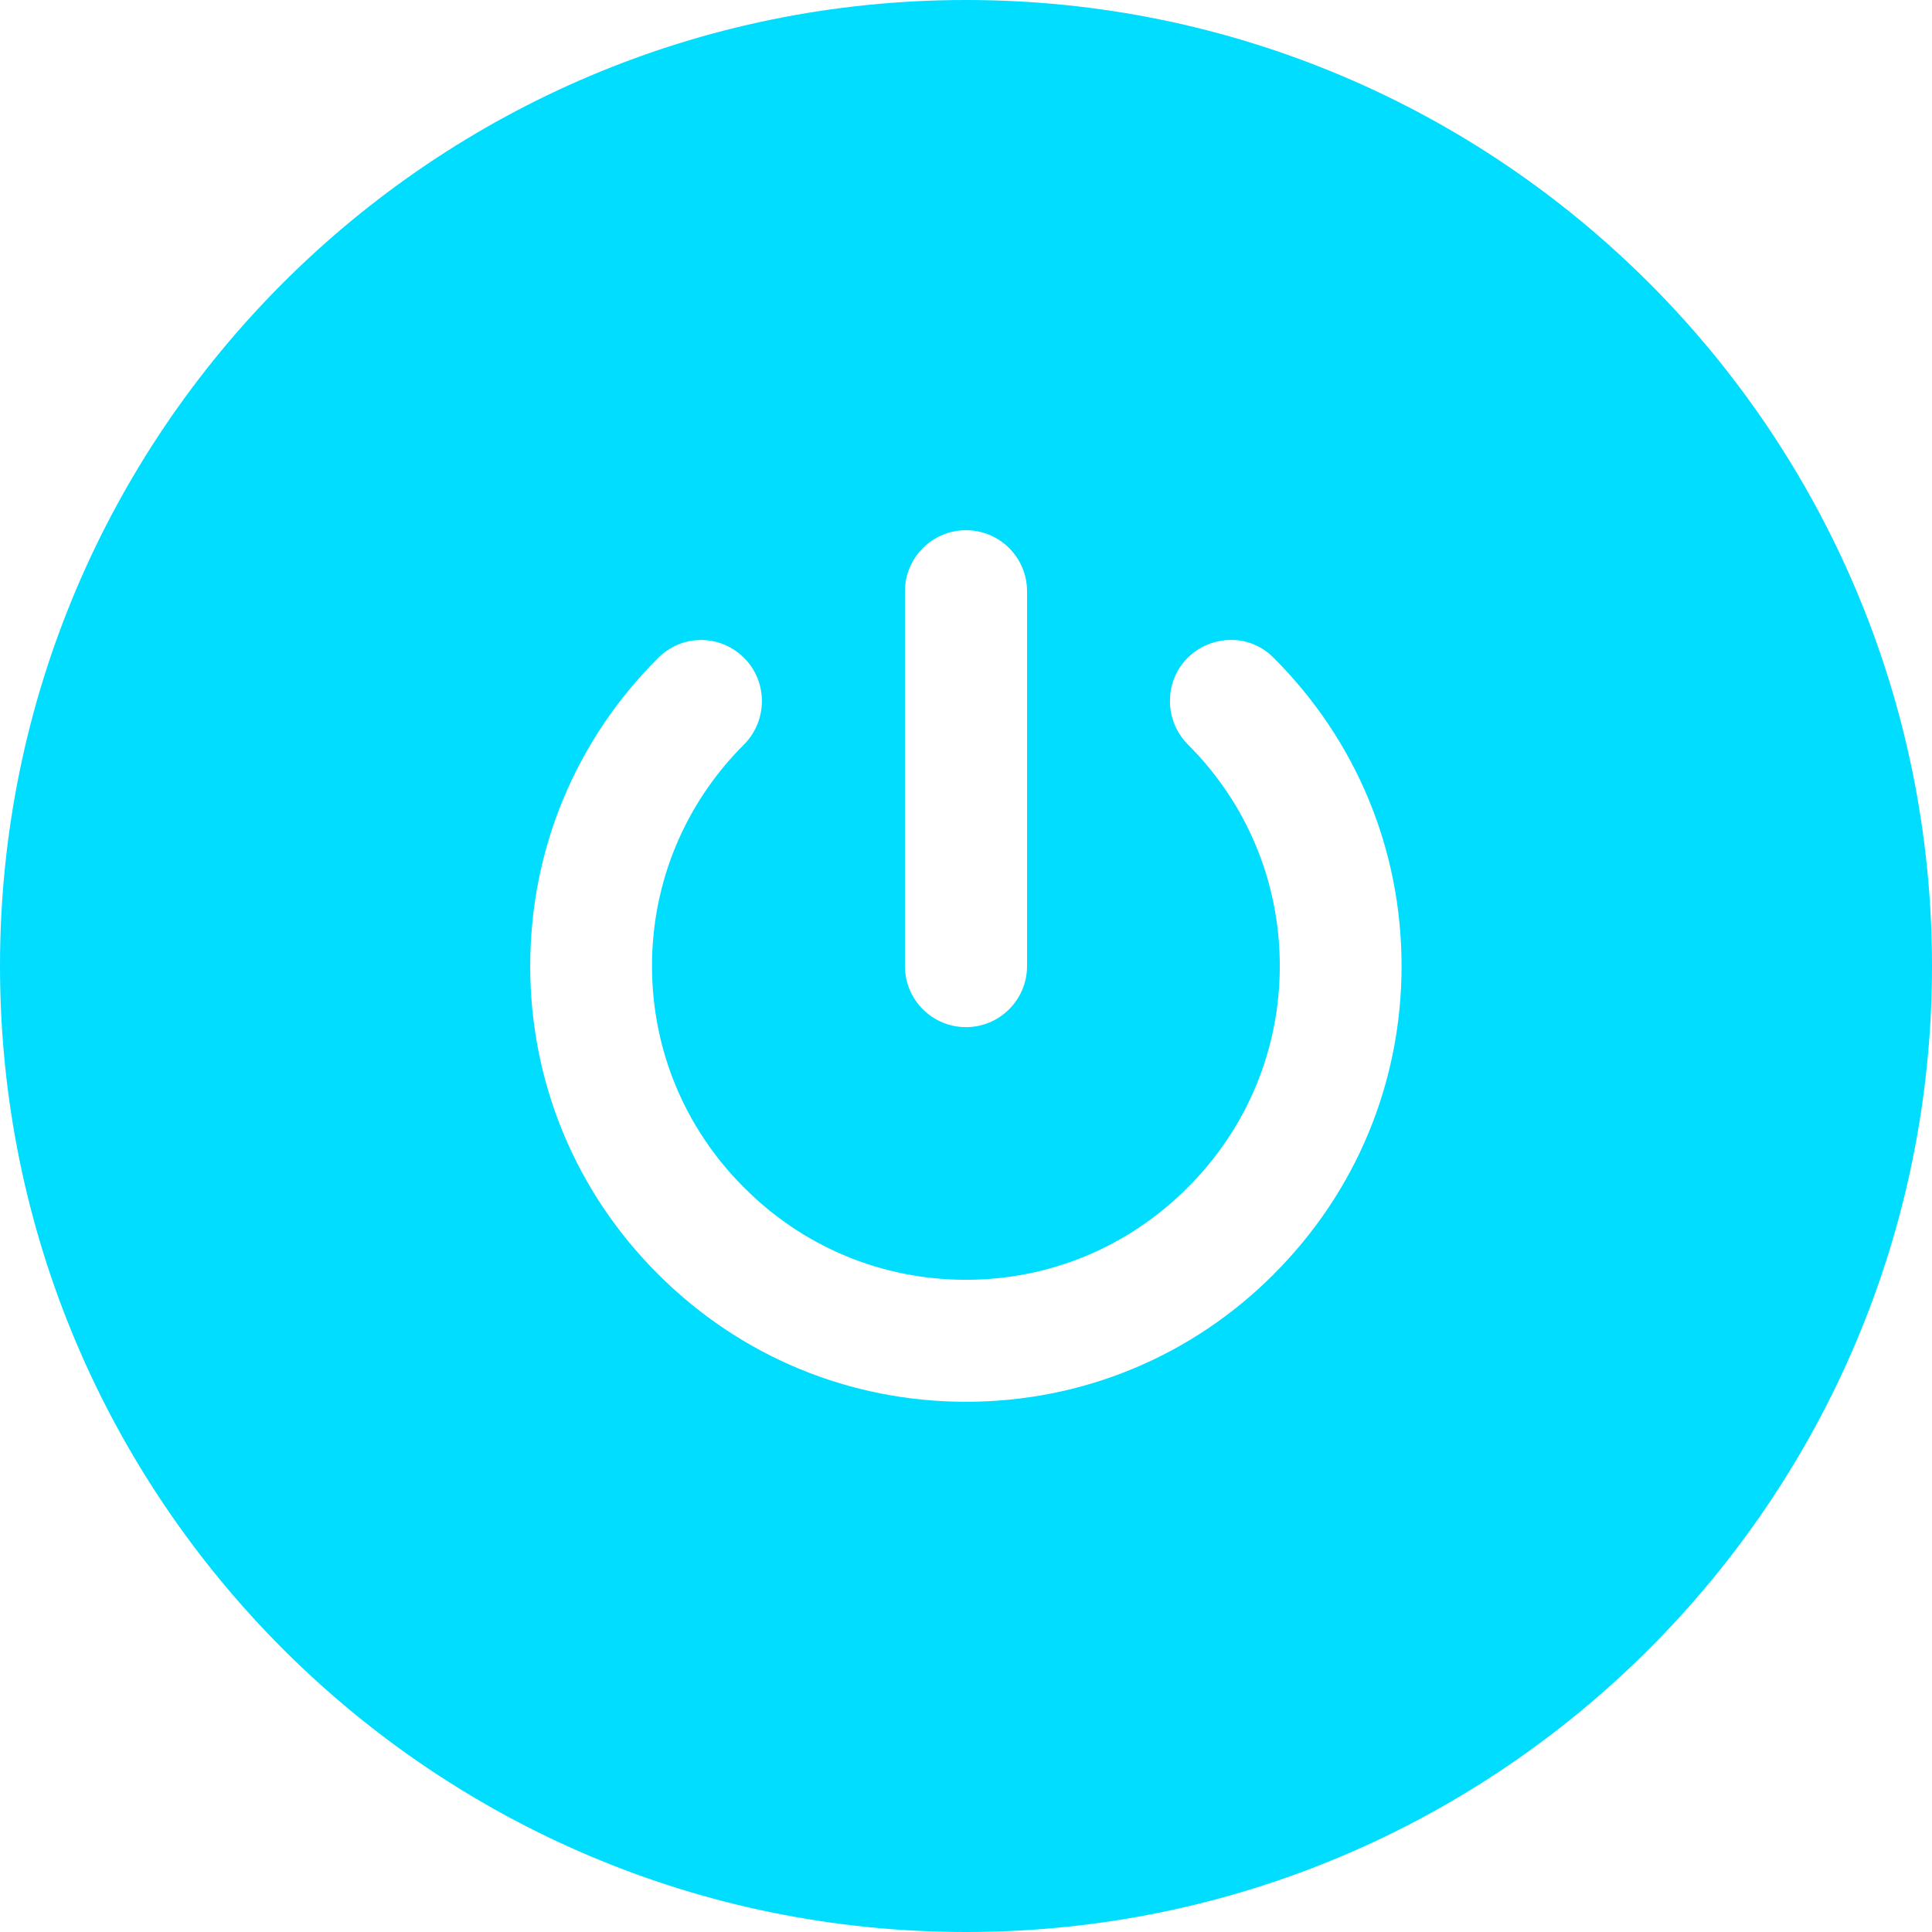
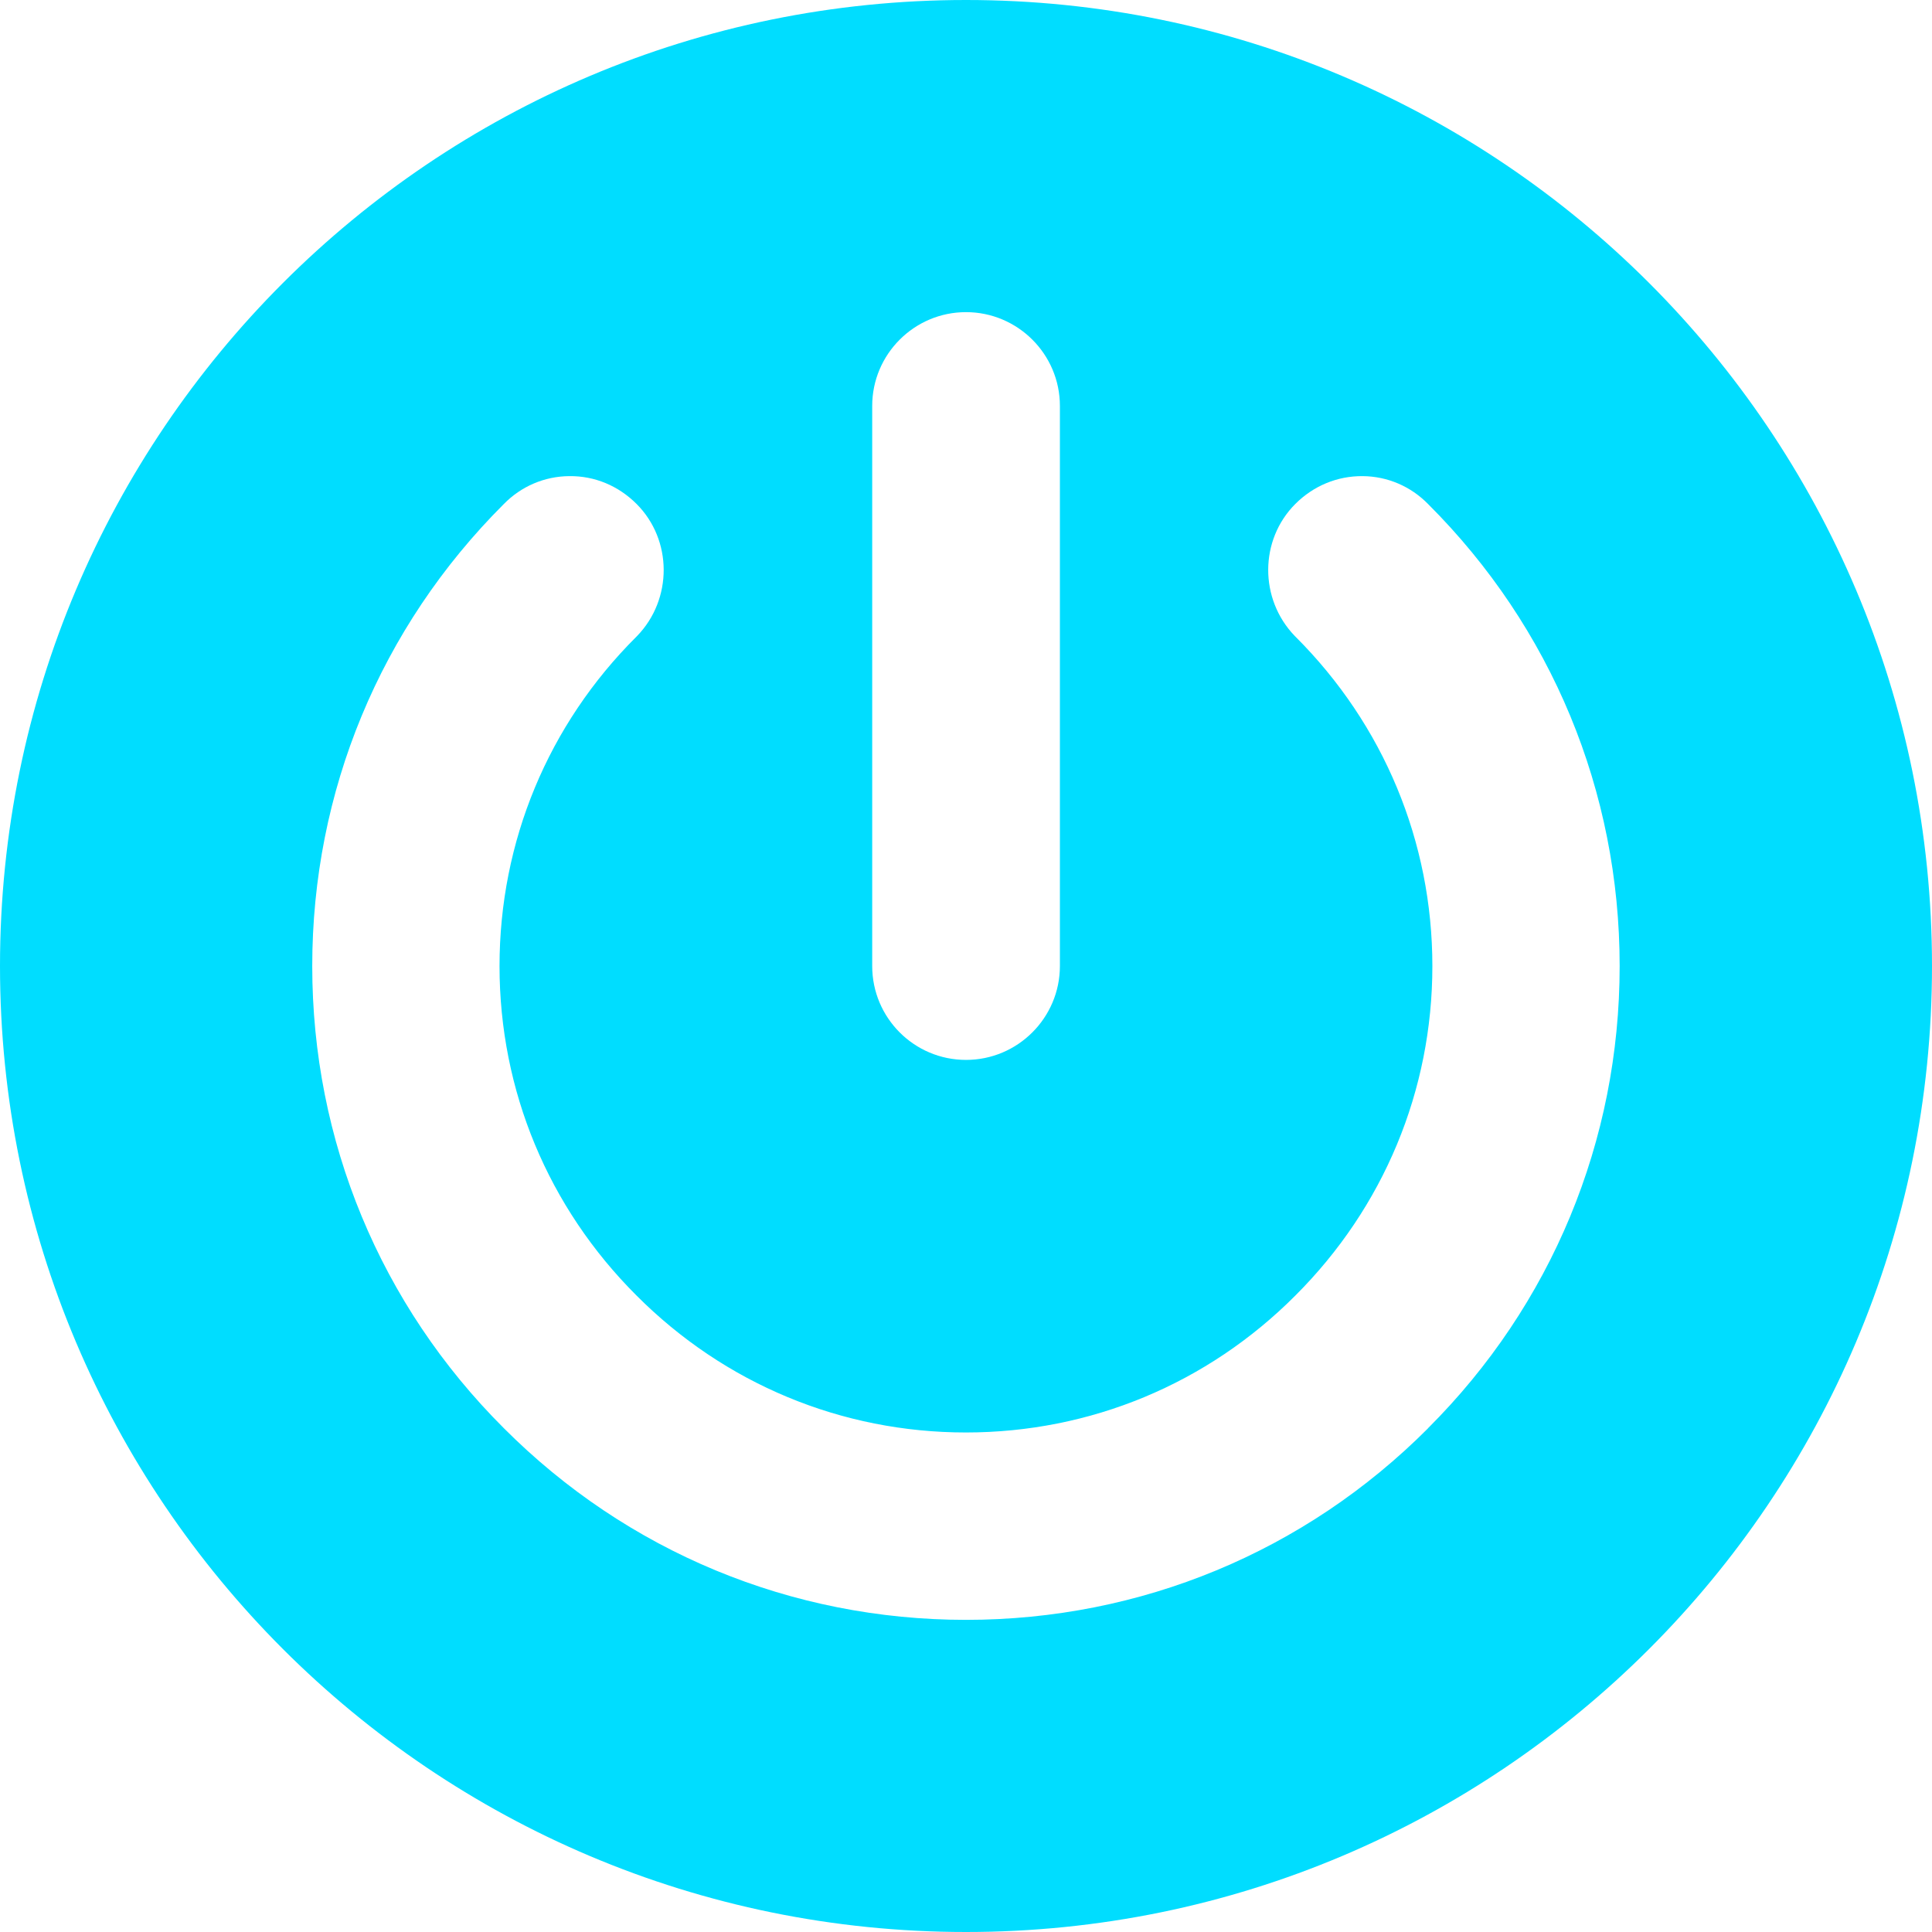
- <svg xmlns="http://www.w3.org/2000/svg" id="Layer_1" viewBox="0 0 185.14 185.14">
-   <path d="M92.57,0C41.45,0,0,41.45,0,92.57s41.45,92.57,92.57,92.57,92.57-41.45,92.57-92.57S143.7,0,92.57,0ZM86.72,56.66c0-3.22,2.62-5.85,5.85-5.85s5.85,2.62,5.85,5.85v35.92c0,3.22-2.62,5.85-5.85,5.85s-5.85-2.62-5.85-5.85v-35.92ZM122.08,122.09c-7.87,7.89-18.35,12.24-29.51,12.24,0,0,0,0,0,0-11.16,0-21.64-4.35-29.52-12.24-7.89-7.87-12.24-18.35-12.24-29.51s4.34-21.63,12.23-29.5c1.09-1.11,2.54-1.73,4.08-1.75.02,0,.03,0,.05,0,1.56,0,3.03.61,4.15,1.73h0c2.24,2.24,2.26,5.93.03,8.23l-.04.04c-5.69,5.68-8.83,13.22-8.83,21.24s3.14,15.57,8.83,21.24c5.68,5.7,13.23,8.83,21.25,8.83s15.57-3.14,21.24-8.83c5.7-5.68,8.84-13.23,8.84-21.25s-3.14-15.57-8.83-21.24l-.04-.04c-2.22-2.3-2.21-5.99.03-8.23,1.13-1.13,2.62-1.72,4.2-1.73,1.55.01,3,.63,4.08,1.75,7.88,7.87,12.23,18.35,12.23,29.5s-4.35,21.64-12.24,29.52Z" fill="#0df" fill-rule="evenodd" />
+ <svg xmlns="http://www.w3.org/2000/svg" id="Layer_1" viewBox="0 0 184.14 184.14">
+   <path d="M92.07,0C41.23,0,0,41.22,0,92.07s41.23,92.07,92.07,92.07,92.07-41.22,92.07-92.07S142.92,0,92.07,0ZM83.13,38.69c0-4.93,4.01-8.94,8.94-8.94s8.95,4.01,8.95,8.94v53.38c0,4.93-4.01,8.95-8.95,8.95s-8.94-4.01-8.94-8.95v-53.38ZM136.11,136.13c-11.74,11.77-27.39,18.26-44.04,18.26s-32.3-6.49-44.05-18.27c-11.77-11.74-18.26-27.39-18.26-44.04s6.48-32.28,18.25-44.03c1.66-1.7,3.88-2.65,6.24-2.67,2.43-.03,4.69.92,6.42,2.65,3.43,3.43,3.45,9.08.05,12.59l-.06.06c-8.42,8.38-13.05,19.54-13.05,31.4s4.64,23,13.05,31.39c8.39,8.42,19.55,13.06,31.4,13.06s23.01-4.63,31.4-13.05c8.42-8.4,13.06-19.55,13.06-31.4s-4.64-23.01-13.05-31.4l-.06-.06c-3.4-3.52-3.38-9.16.05-12.59,1.73-1.73,4-2.67,6.42-2.65,2.36.02,4.58.97,6.24,2.67,11.77,11.75,18.25,27.38,18.25,44.03s-6.49,32.3-18.27,44.05Z" fill="#0df" />
</svg>
